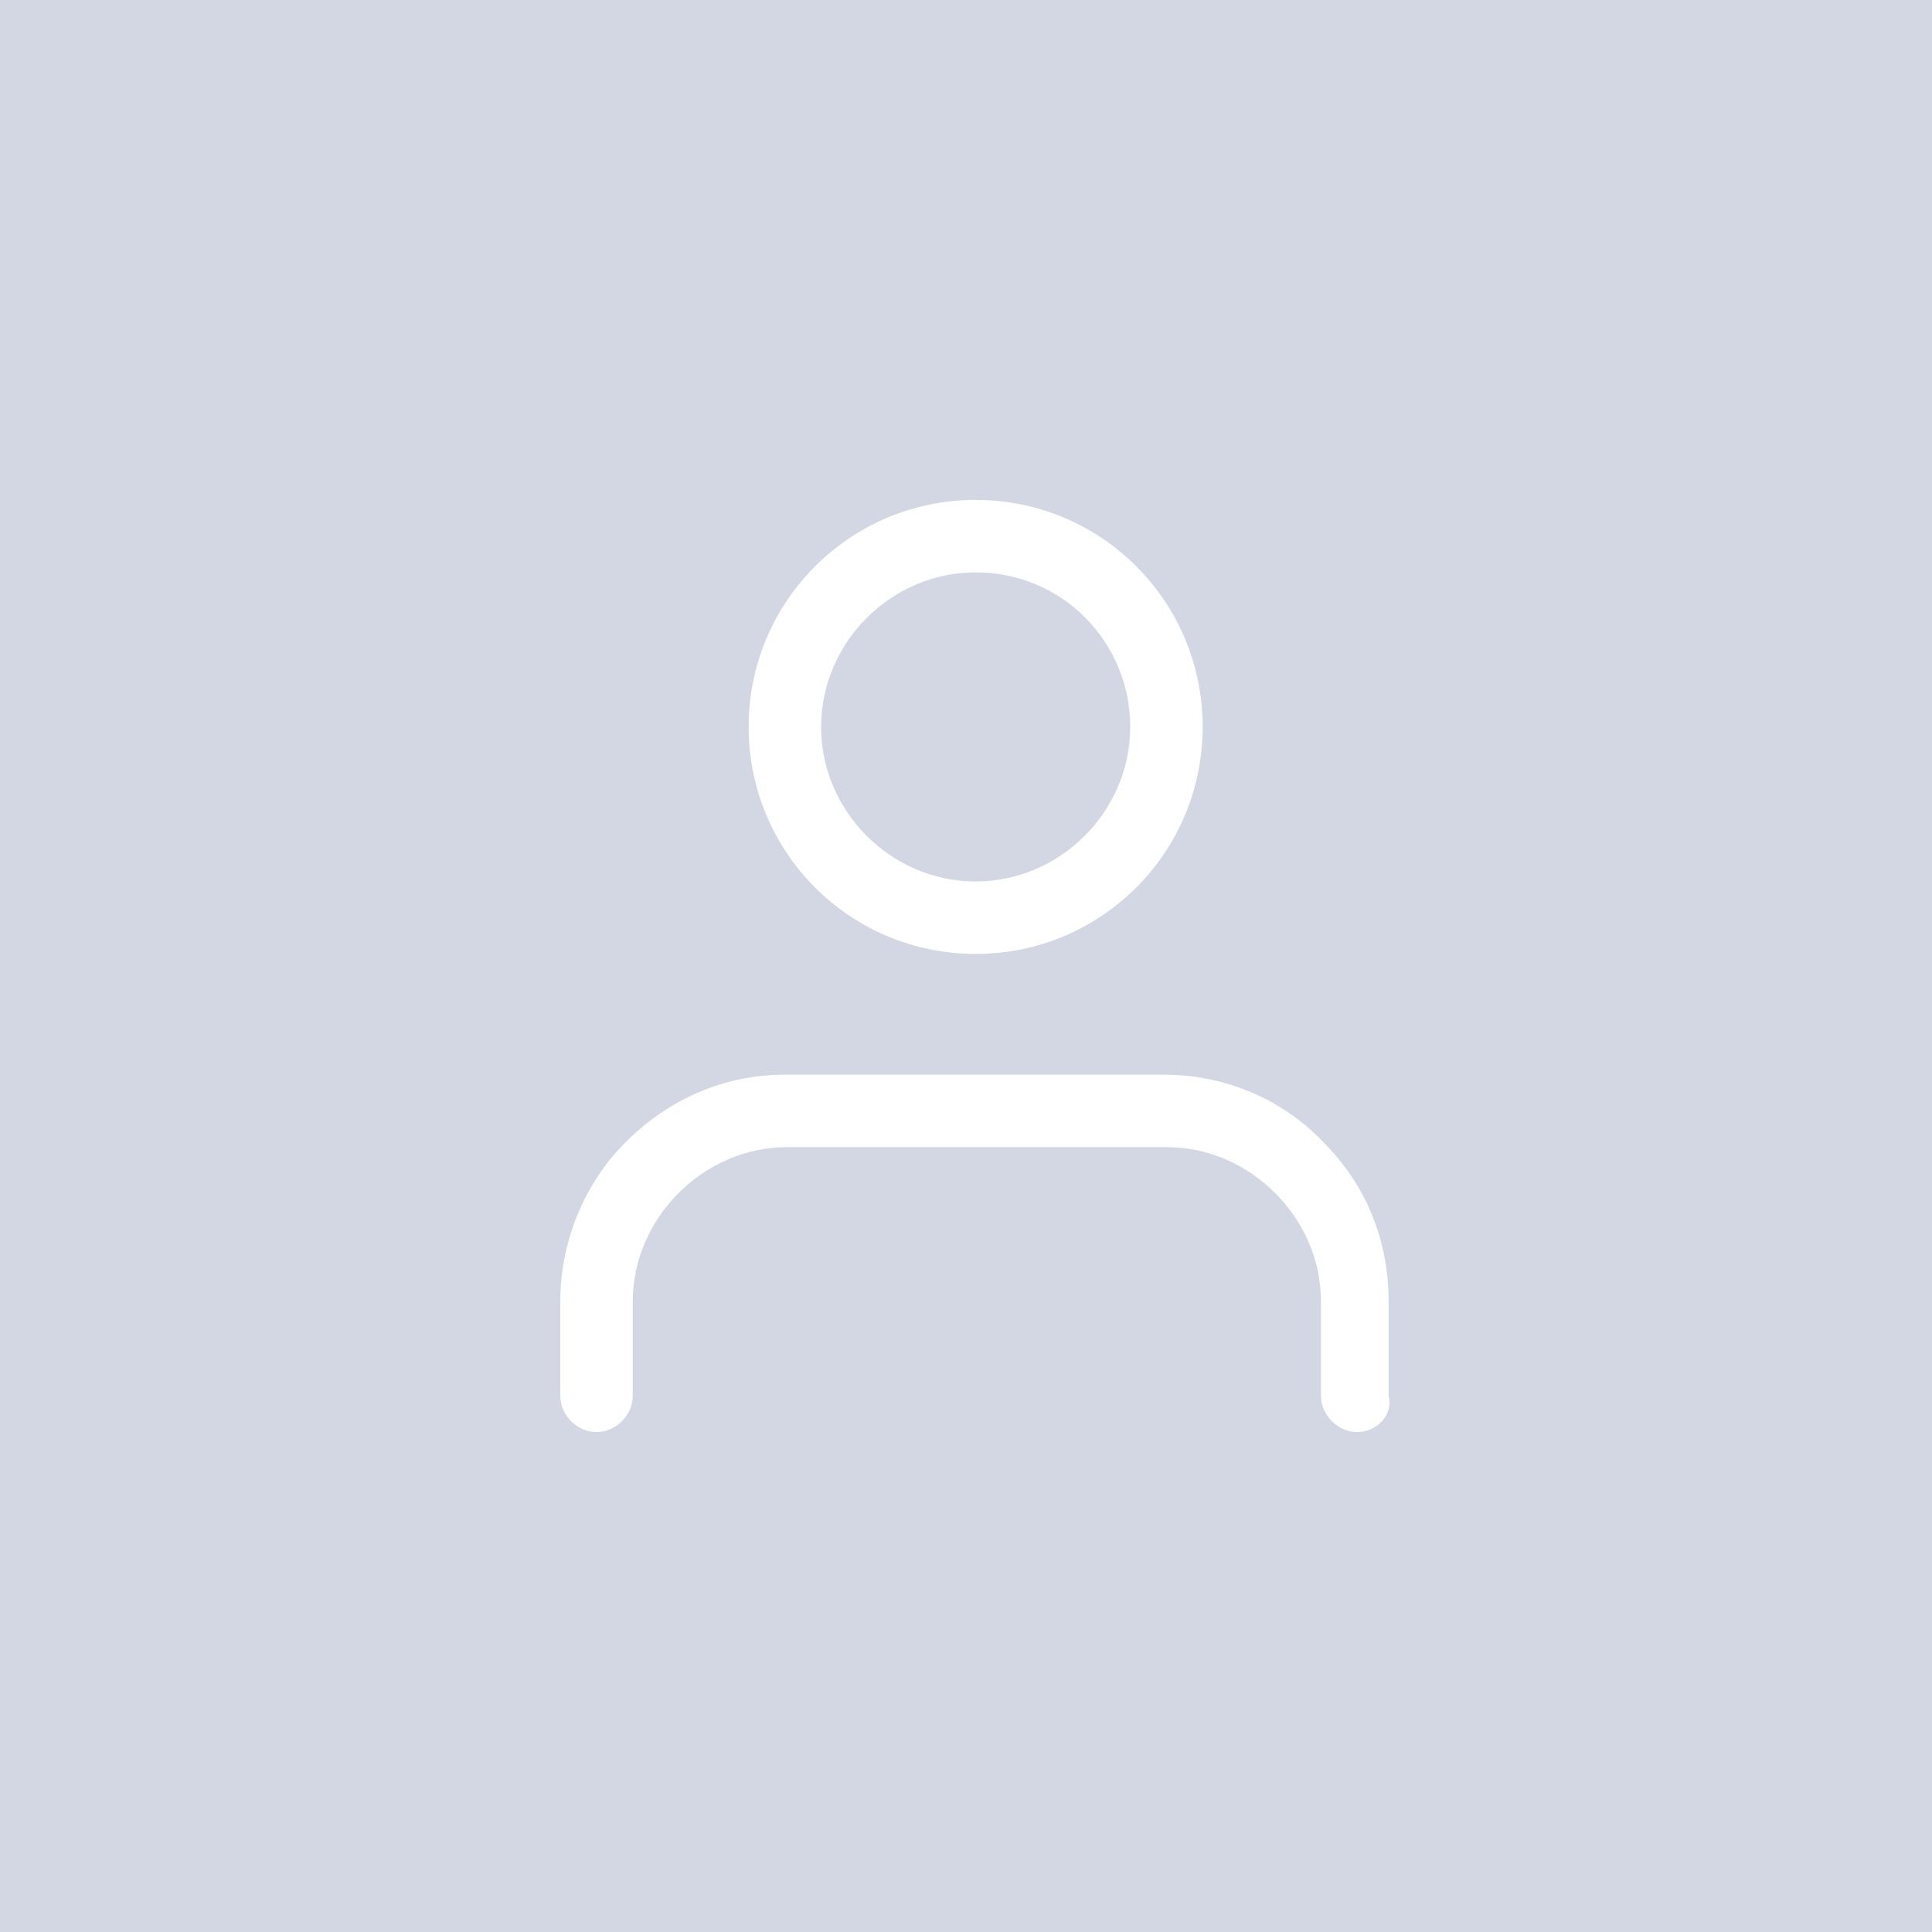
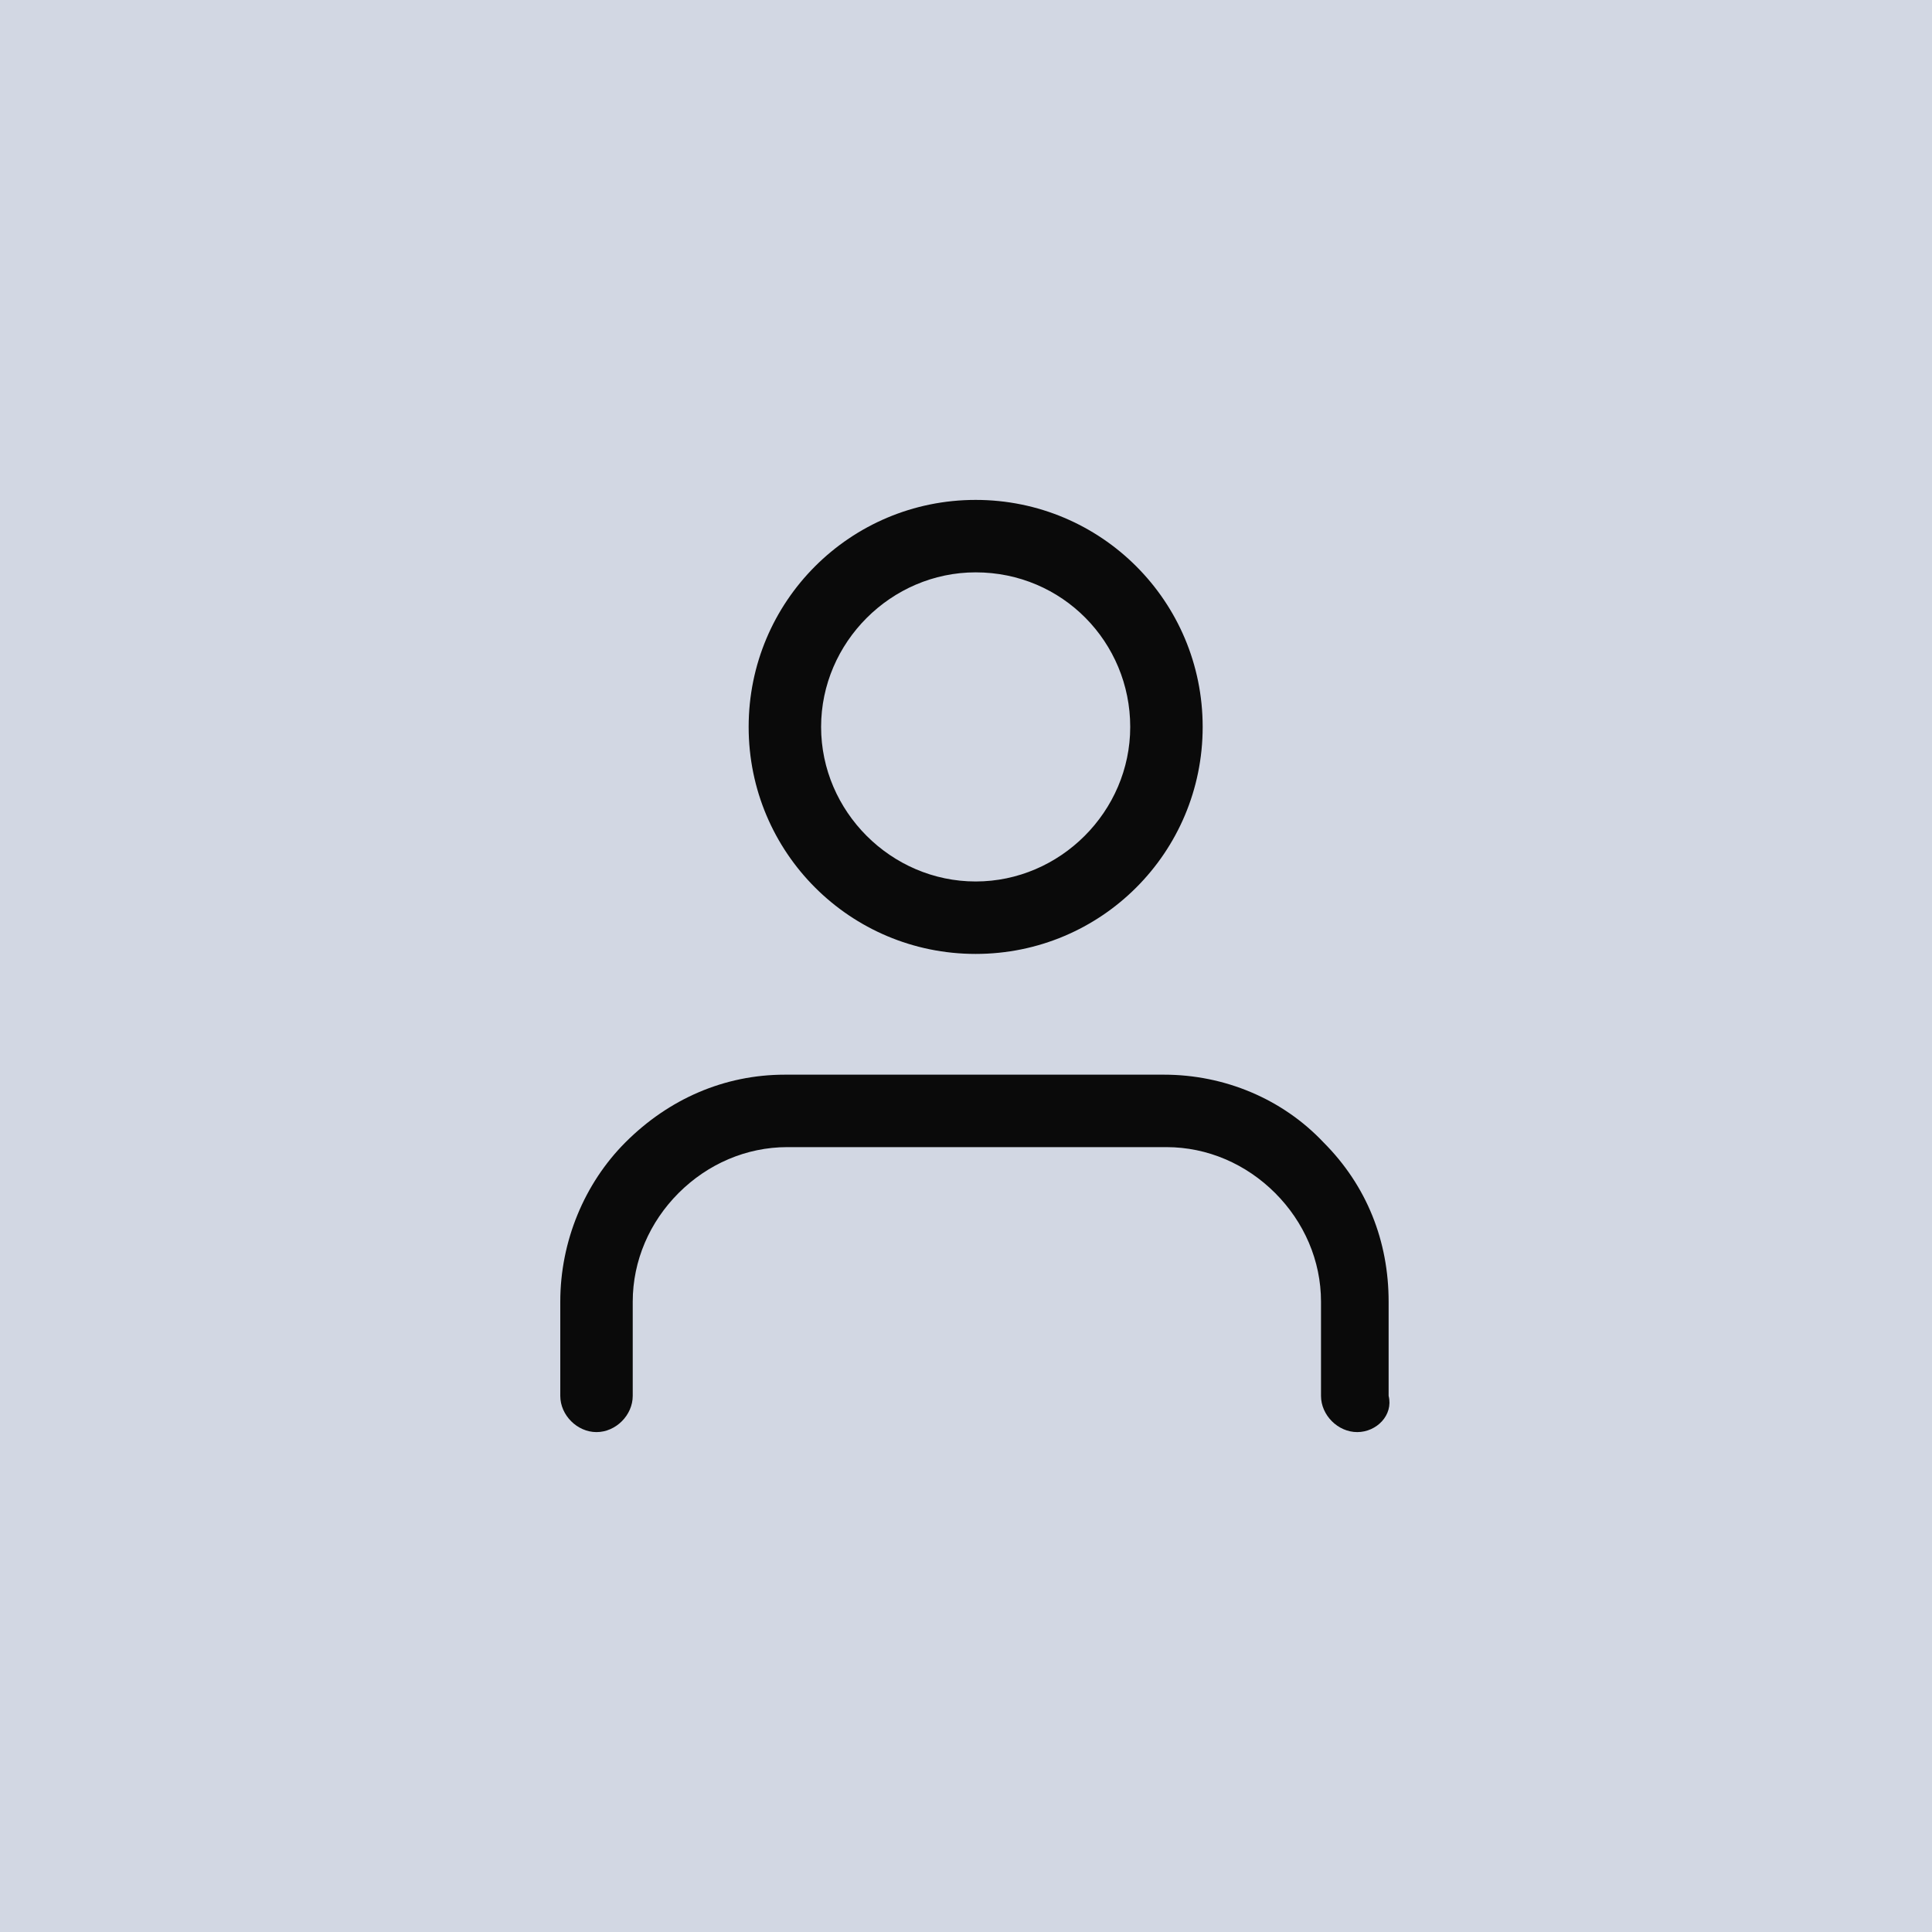
<svg xmlns="http://www.w3.org/2000/svg" xml:space="preserve" viewBox="0 0 80 80">
  <path fill="#d2d7e3" d="M-4.5-4.5h89v89h-89z" />
-   <path fill="#fff" d="M56.2 59.3c-.8 0-1.5-.7-1.5-1.5v-3.9c0-1.7-.7-3.3-1.9-4.5-1.2-1.2-2.8-1.9-4.5-1.9H32.6c-1.7 0-3.3.7-4.5 1.9-1.2 1.2-1.9 2.8-1.9 4.5v3.9c0 .8-.7 1.5-1.5 1.5s-1.5-.7-1.5-1.5v-3.9c0-2.5 1-4.9 2.7-6.6 1.8-1.8 4.1-2.8 6.6-2.8h15.7c2.5 0 4.9 1 6.6 2.8 1.8 1.8 2.7 4.1 2.7 6.6v3.9c.2.8-.5 1.5-1.3 1.5zM40.4 39.5c-5.2 0-9.4-4.2-9.4-9.4s4.2-9.4 9.4-9.4 9.4 4.2 9.4 9.4-4.2 9.4-9.4 9.4zm0-15.8c-3.5 0-6.4 2.9-6.4 6.4 0 3.5 2.9 6.4 6.4 6.4 3.5 0 6.4-2.9 6.4-6.4 0-3.5-2.8-6.4-6.4-6.4z" />
+   <path fill="#0a0a0a" d="M56.2 59.3c-.8 0-1.5-.7-1.5-1.5v-3.9c0-1.7-.7-3.3-1.9-4.5-1.2-1.2-2.8-1.9-4.5-1.9H32.6c-1.7 0-3.3.7-4.5 1.9-1.2 1.2-1.9 2.8-1.9 4.5v3.9c0 .8-.7 1.5-1.5 1.5s-1.5-.7-1.5-1.5v-3.9c0-2.5 1-4.9 2.7-6.6 1.8-1.8 4.1-2.8 6.6-2.8h15.7c2.5 0 4.9 1 6.6 2.8 1.8 1.8 2.7 4.1 2.7 6.6v3.9c.2.8-.5 1.5-1.3 1.5zM40.4 39.5c-5.2 0-9.4-4.2-9.4-9.4s4.2-9.4 9.4-9.4 9.4 4.2 9.4 9.4-4.2 9.4-9.4 9.4zm0-15.8c-3.5 0-6.4 2.9-6.4 6.4 0 3.5 2.9 6.4 6.4 6.4 3.5 0 6.4-2.9 6.4-6.4 0-3.5-2.8-6.4-6.4-6.4z" />
</svg>
